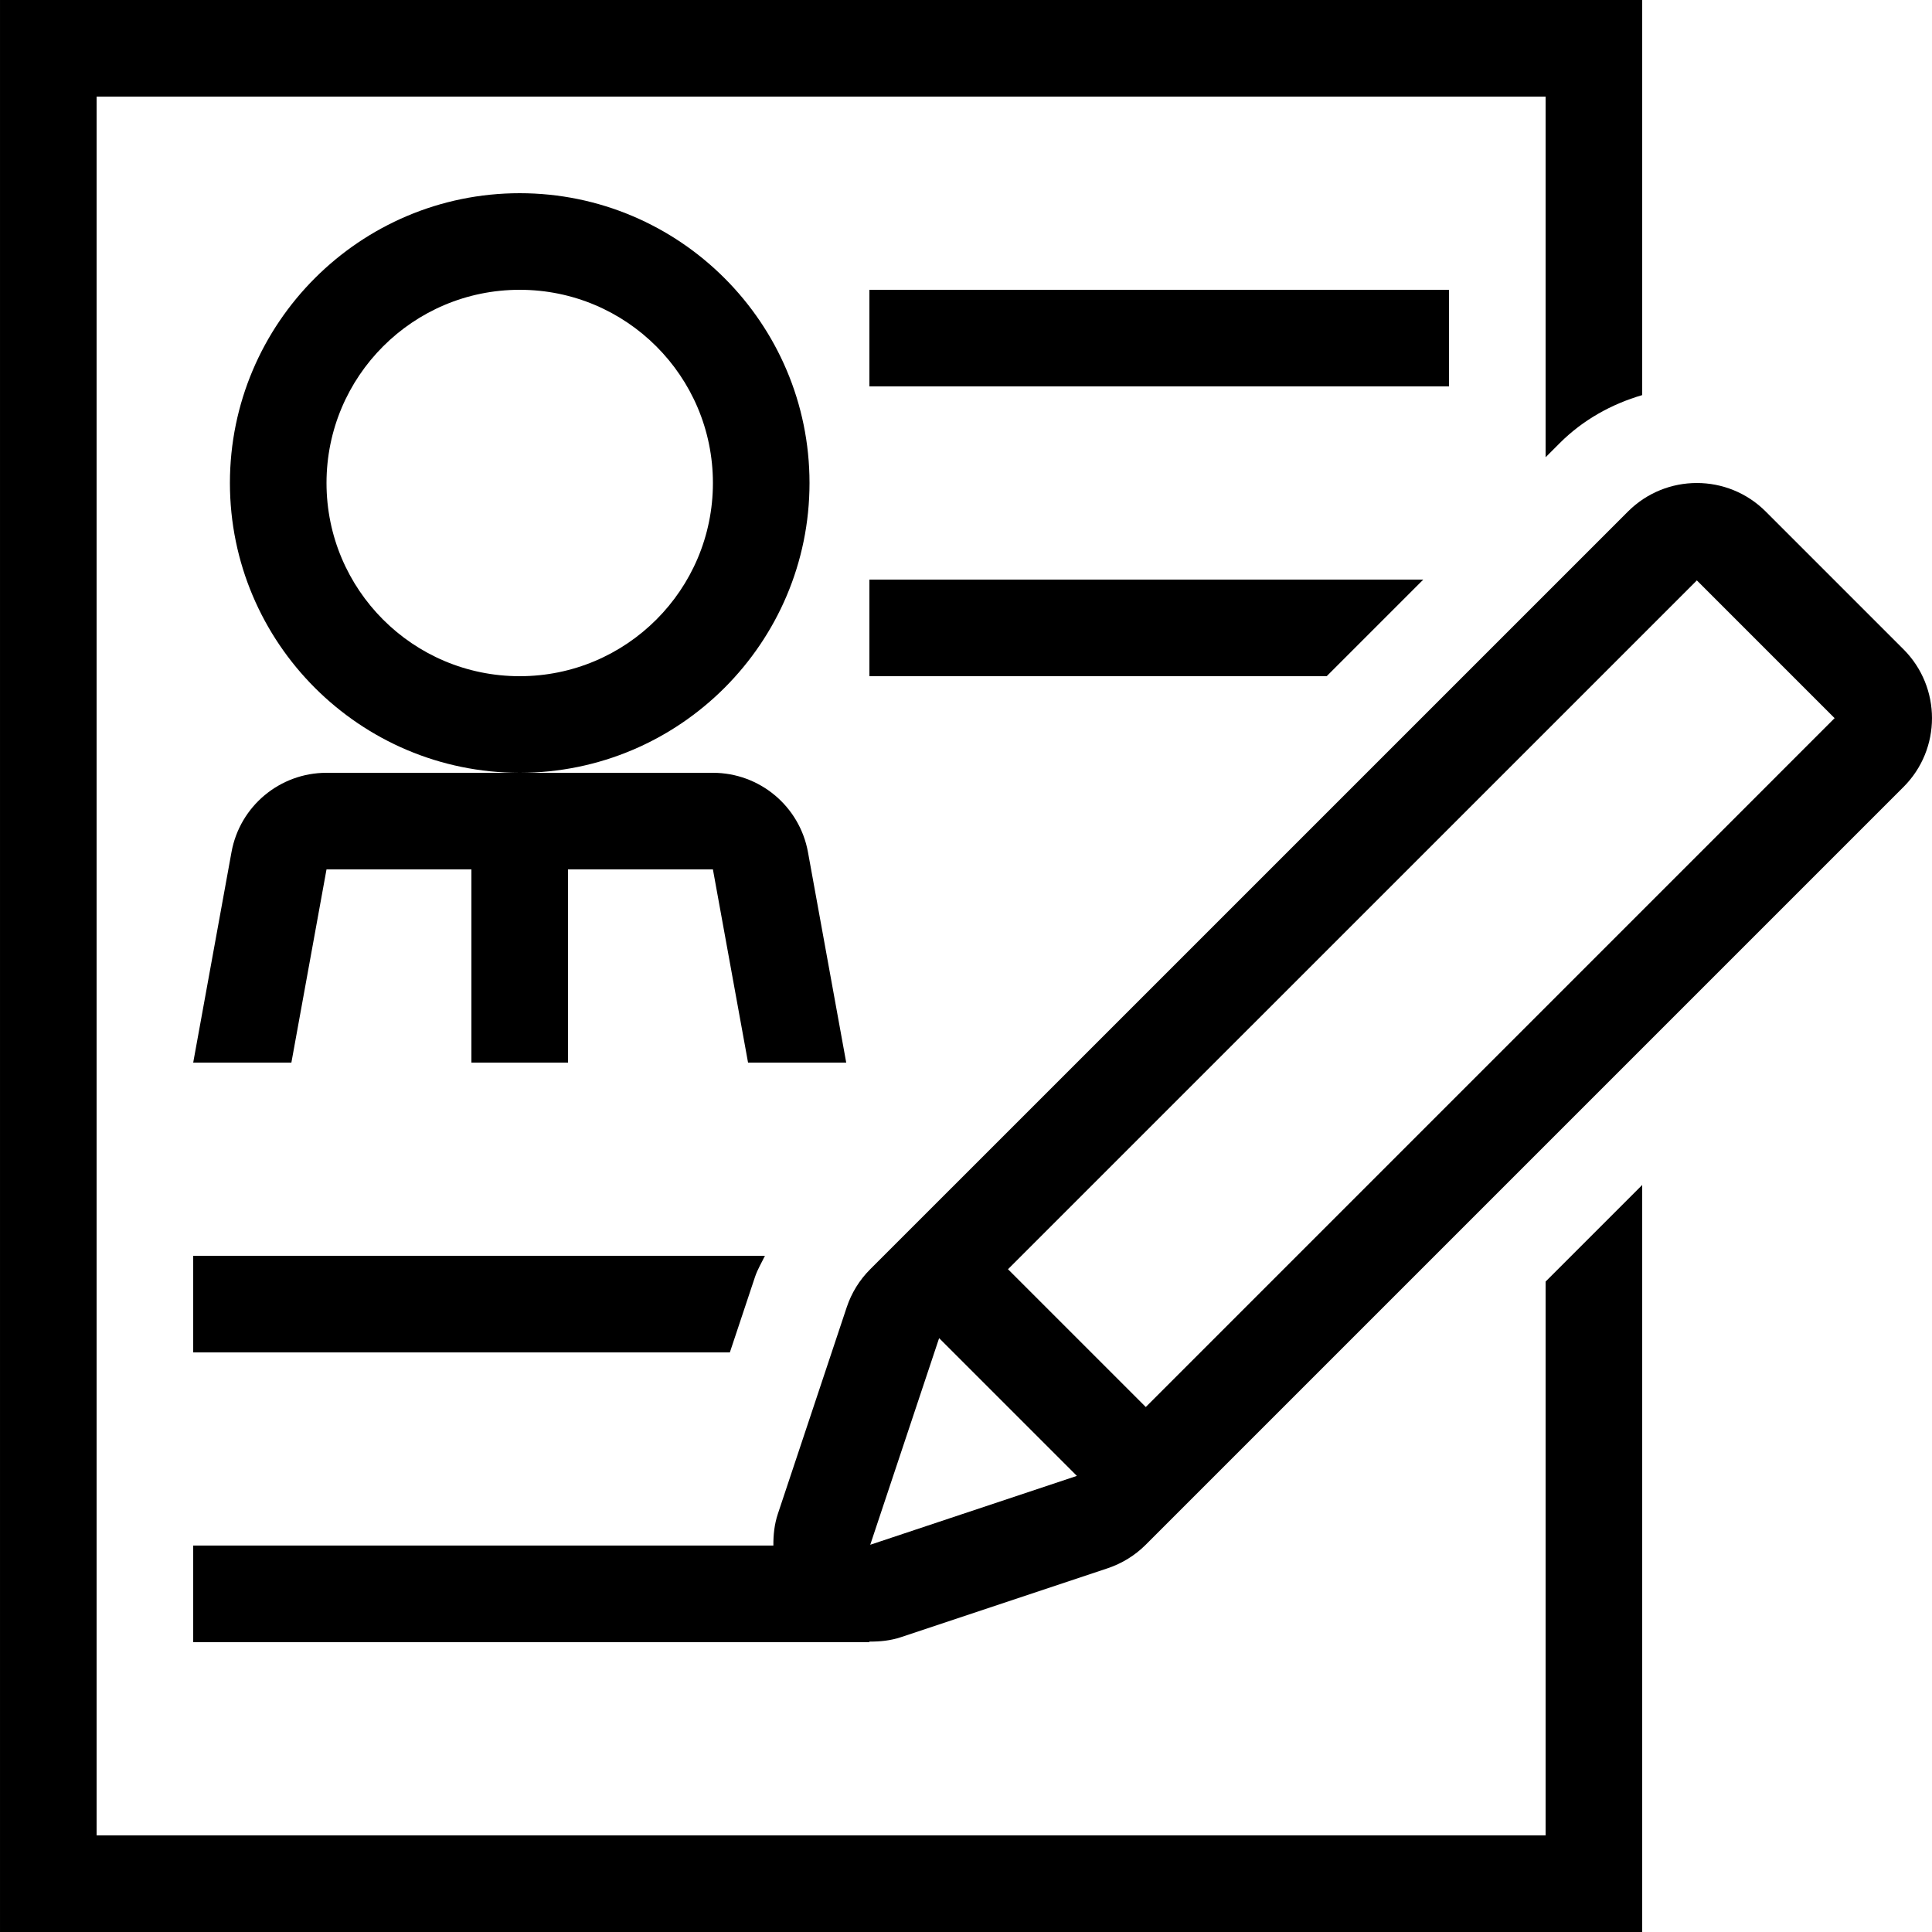
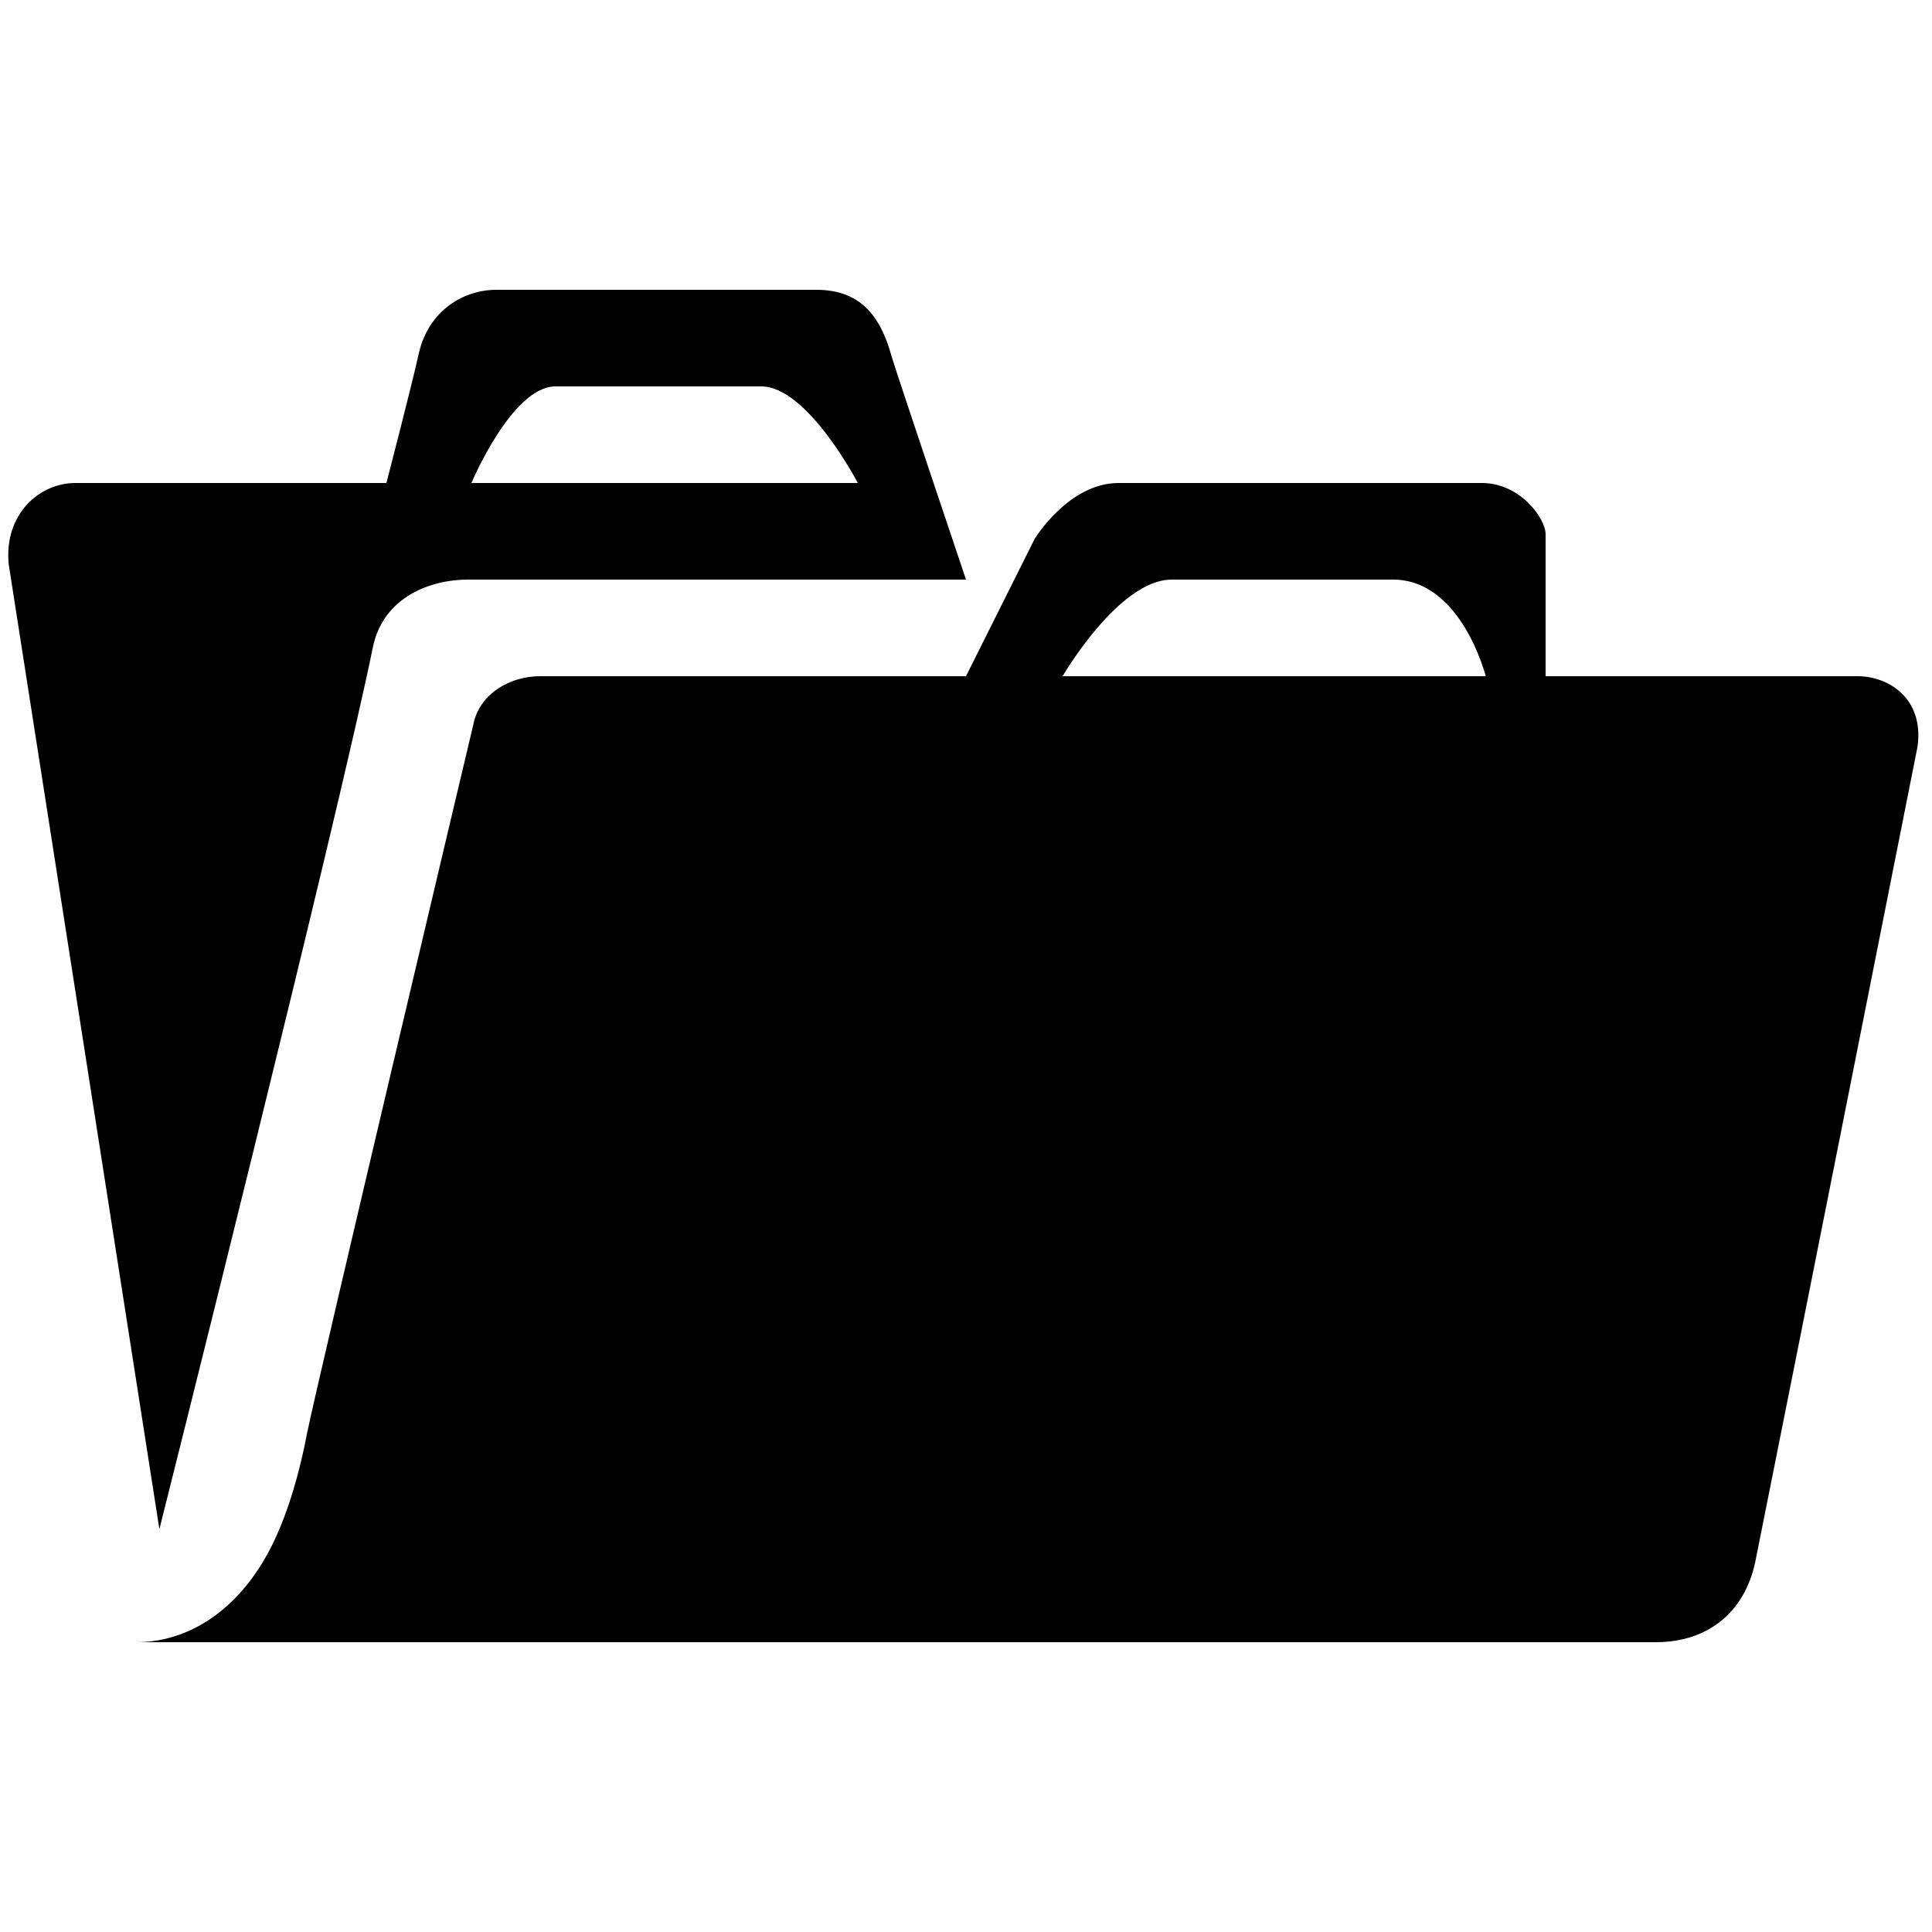
- <svg xmlns="http://www.w3.org/2000/svg" fill="#000000" version="1.1" id="Layer_1" viewBox="0 0 512 512" xml:space="preserve">
+ <svg xmlns="http://www.w3.org/2000/svg" viewBox="0 0 20 20">
+   <rect x="0" fill="none" width="20" height="20" />
  <g>
-     <g>
-       <path d="M504.441,172.066l-36.506-36.506c-10.078-10.078-26.428-10.078-36.506,0L230.623,336.358    c-2.842,2.833-4.975,6.289-6.238,10.095l-18.253,54.758c-0.913,2.748-1.203,5.572-1.178,8.38h-25.515H51.202v25.6h135.091h44.109    v-0.154c2.807,0.026,5.632-0.256,8.38-1.178l54.758-18.253c3.806-1.271,7.262-3.405,10.095-6.238l200.798-200.798    C514.519,198.502,514.519,182.153,504.441,172.066z M230.623,409.378l18.253-54.758l36.506,36.506L230.623,409.378z     M303.643,372.873l-36.514-36.514l182.554-182.545l36.506,36.506L303.643,372.873z" />
-     </g>
-   </g>
-   <g>
-     <g>
-       <path d="M137.73,51.2c-42.351,0-76.8,34.449-76.8,76.8s34.449,76.8,76.8,76.8c42.351,0,76.8-34.449,76.8-76.8    S180.081,51.2,137.73,51.2z M137.73,179.2c-28.279,0-51.2-22.921-51.2-51.2s22.921-51.2,51.2-51.2c28.279,0,51.2,22.921,51.2,51.2    S166.009,179.2,137.73,179.2z" />
-     </g>
-   </g>
-   <g>
-     <g>
-       <path d="M214.12,225.826c-2.219-12.177-12.817-21.026-25.19-21.026h-51.2h-51.2c-12.373,0-22.972,8.849-25.182,21.026    L51.202,281.6H77.22l9.31-51.2h38.4v51.2h25.6v-51.2h38.4l9.31,51.2h26.018L214.12,225.826z" />
-     </g>
-   </g>
-   <g>
-     <g>
-       <rect x="230.402" y="76.8" width="153.6" height="25.6" />
-     </g>
-   </g>
-   <g>
-     <g>
-       <path d="M51.202,332.8v25.6h142.217l6.682-20.053c0.657-1.954,1.732-3.703,2.611-5.547H51.202z" />
-     </g>
-   </g>
-   <g>
-     <g>
-       <polygon points="230.402,153.6 230.402,179.2 351.583,179.2 377.183,153.6   " />
-     </g>
-   </g>
-   <g>
-     <g>
-       <path d="M413.331,117.444c6.17-6.17,13.722-10.351,21.871-12.74V0H0.002v512h435.2V314.027l-25.6,25.6V486.4h-384V25.6h384v95.573    L413.331,117.444z" />
-     </g>
+     <path d="M4 5H.78c-.37 0-.74.32-.69.84l1.56 9.99S3.5 8.47 3.86 6.7c.11-.53.61-.7.98-.7H10s-.7-2.08-.77-2.31C9.11 3.25 8.89 3 8.45 3H5.14c-.36 0-.7.23-.8.64C4.25 4.04 4 5 4 5zm4.88 0h-4s.42-1 .87-1h2.13c.48 0 1 1 1 1zM2.67 16.25c-.31.47-.76.75-1.26.75h15.73c.54 0 .92-.31 1.03-.83.44-2.19 1.68-8.44 1.68-8.44.07-.5-.3-.73-.62-.73H16V5.53c0-.16-.26-.53-.66-.53h-3.76c-.52 0-.87.58-.87.58L10 7H5.59c-.32 0-.63.19-.69.5 0 0-1.59 6.7-1.72 7.33-.07.37-.22.99-.51 1.42zM15.38 7H11s.58-1 1.13-1h2.29c.71 0 .96 1 .96 1z" />
  </g>
</svg>
